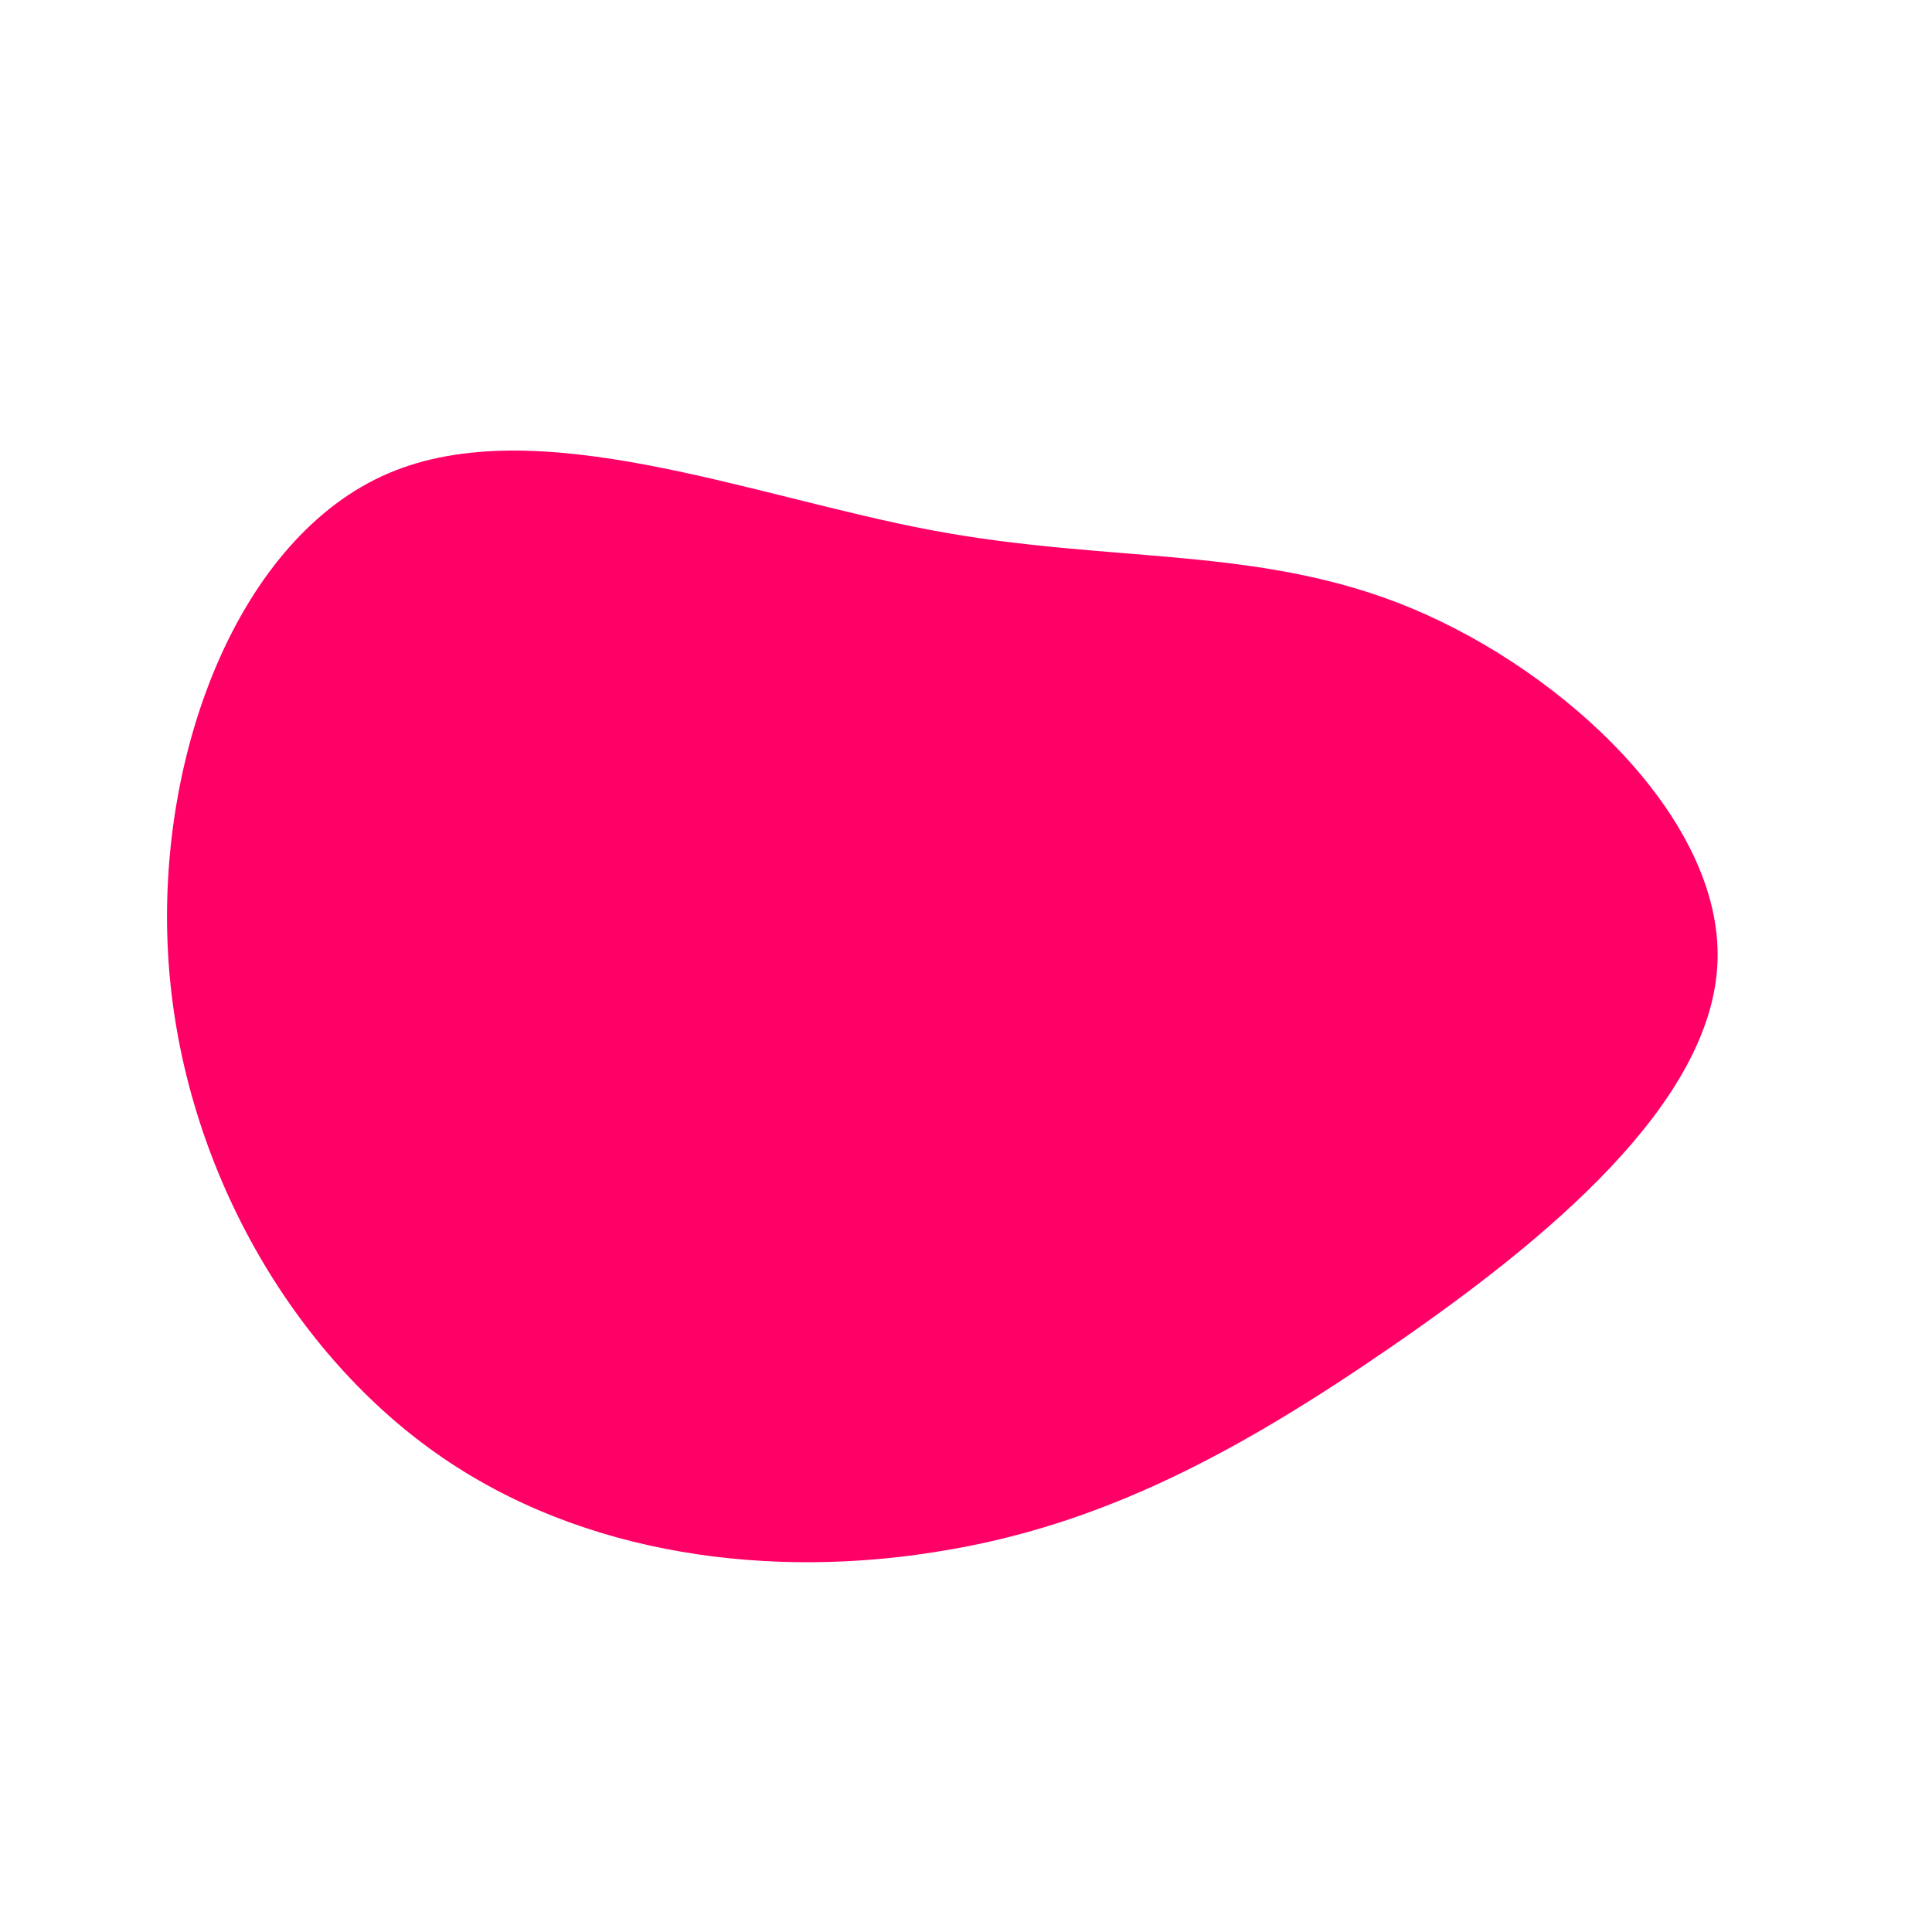
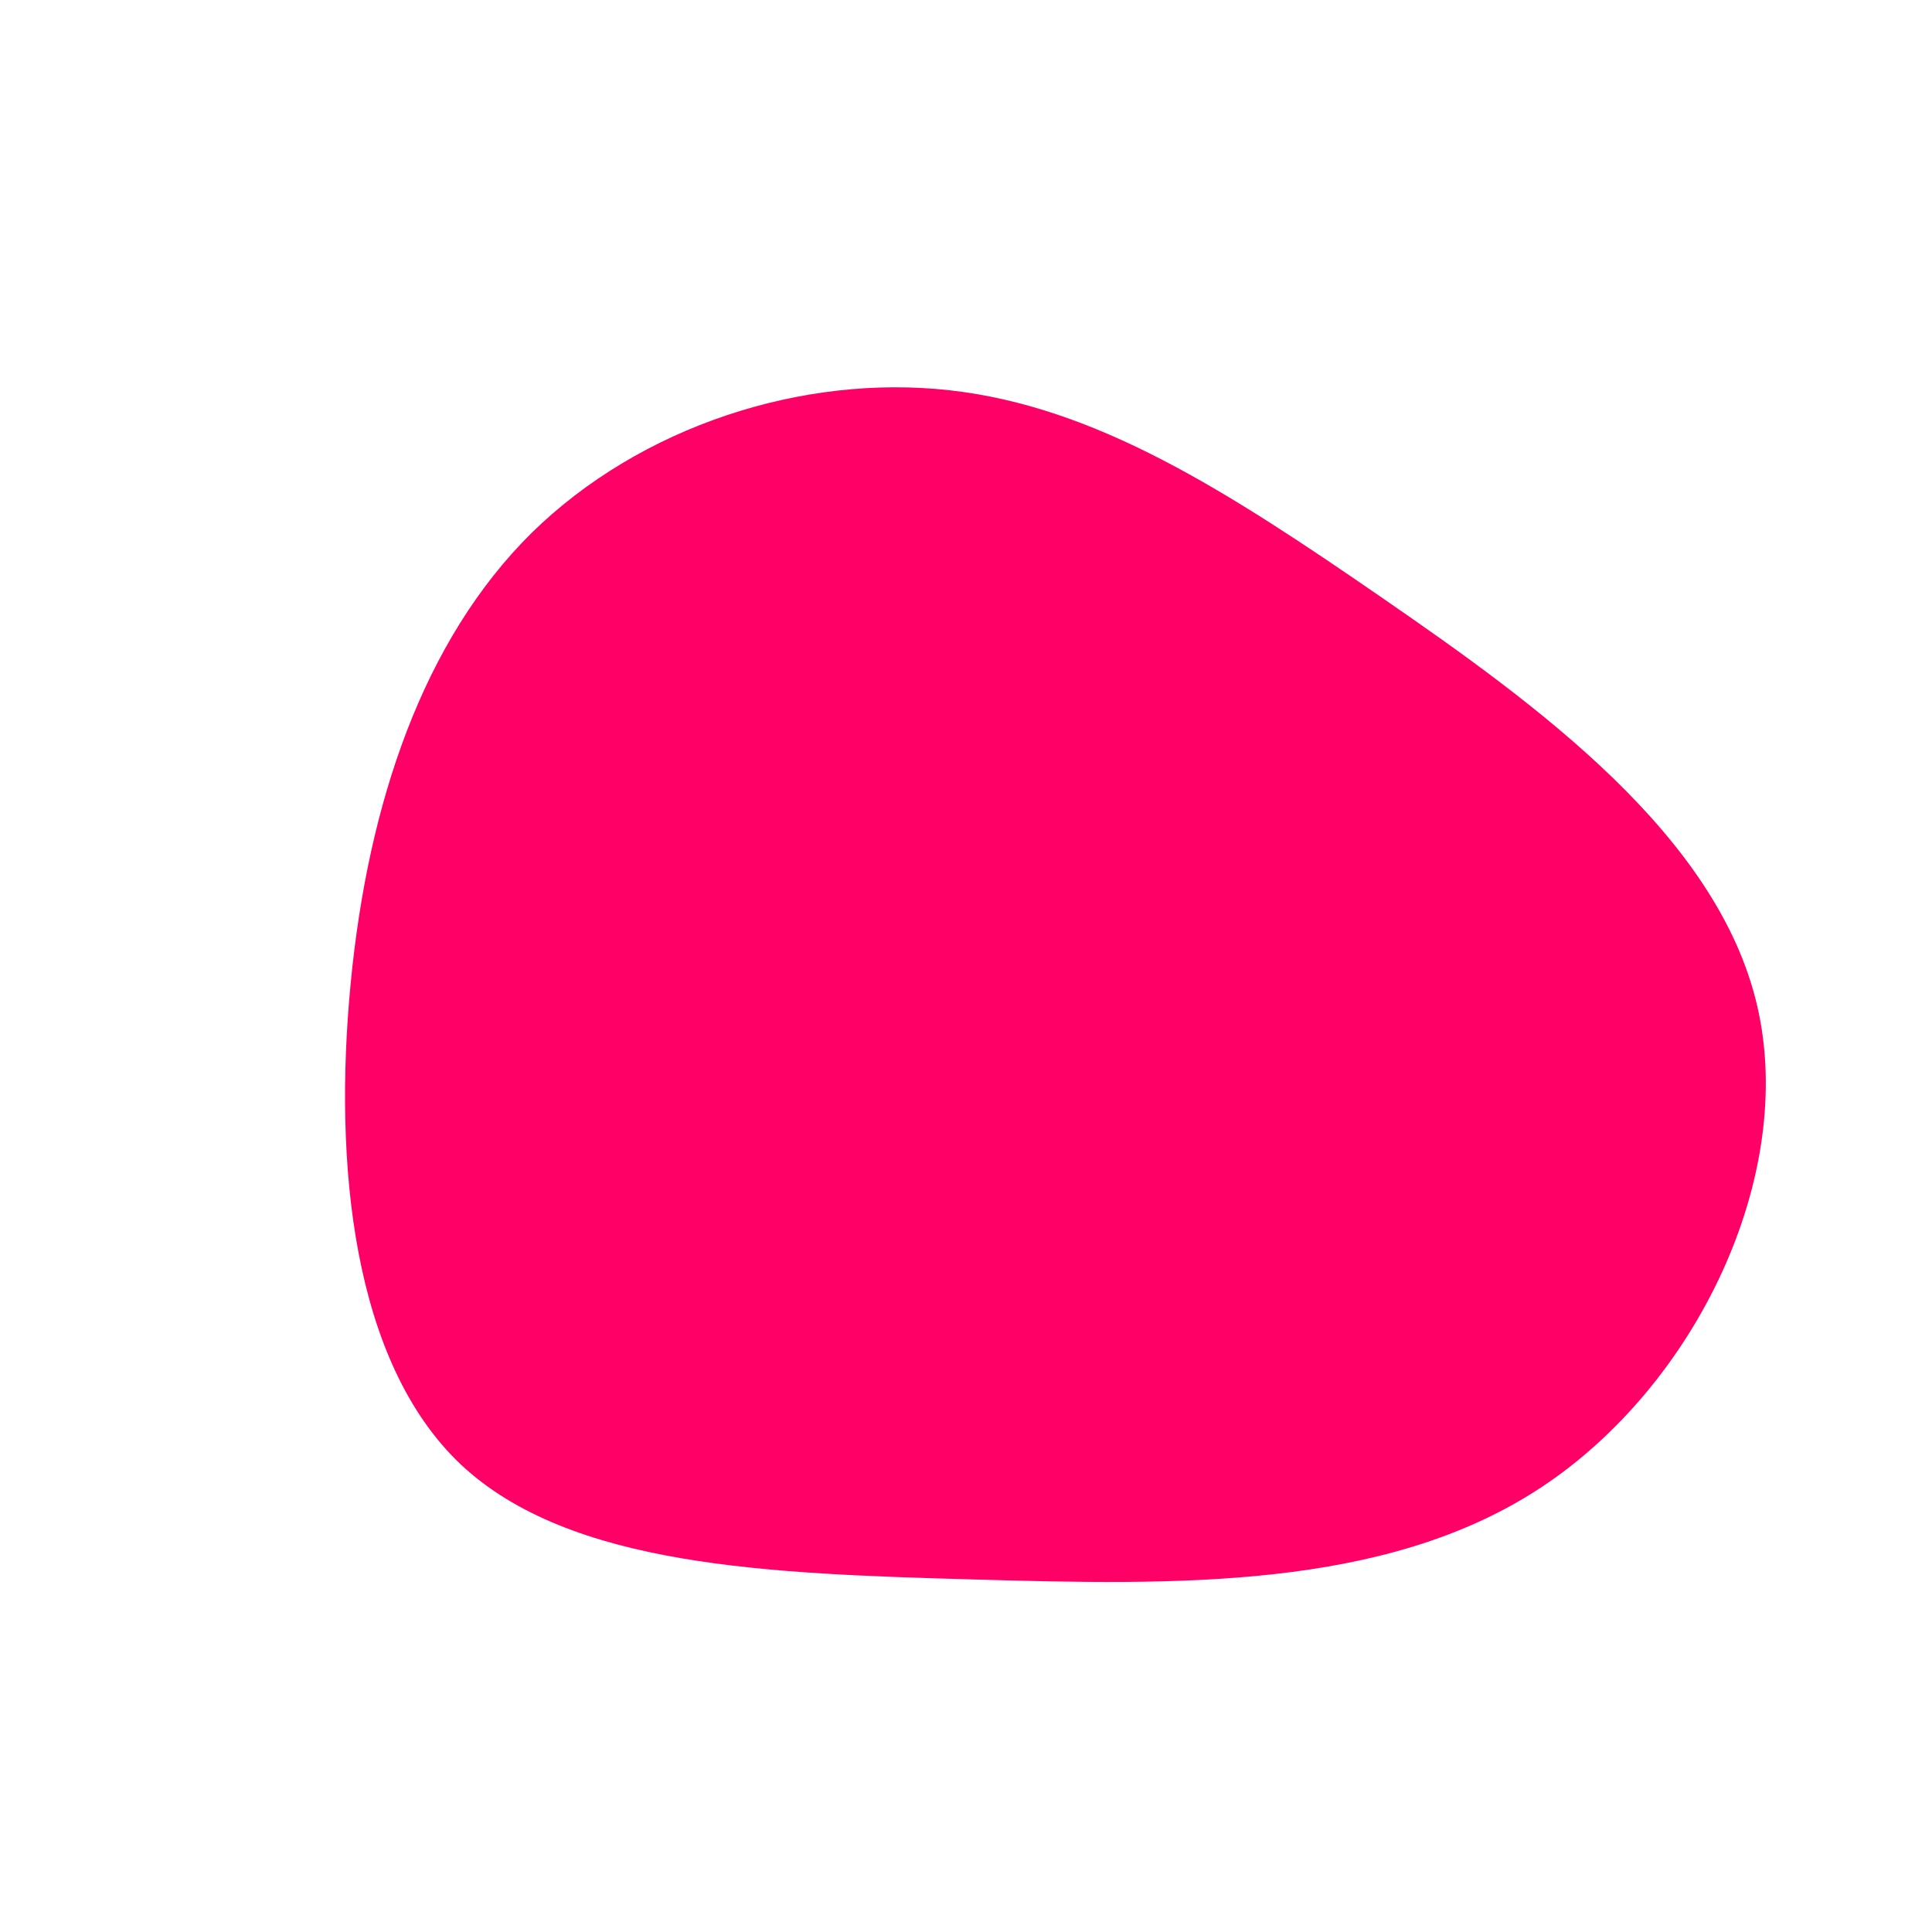
<svg xmlns="http://www.w3.org/2000/svg" viewBox="0 0 200 200">
-   <path fill="#FF0066" d="M46.2,-37C62,-30.4,78.3,-15.2,77.8,-0.5C77.3,14.2,60,28.4,44.2,39.3C28.4,50.2,14.2,57.9,-2.8,60.6C-19.8,63.4,-39.5,61.3,-54.9,50.4C-70.3,39.5,-81.4,19.8,-82.6,-1.2C-83.8,-22.2,-75.2,-44.4,-59.8,-51C-44.4,-57.6,-22.2,-48.6,-3.5,-45.1C15.2,-41.6,30.4,-43.6,46.2,-37Z" transform="translate(100 100)" />
+   <path fill="#FF0066" d="M43.1,-38.1C59.2,-27,77.8,-13.5,81.9,4.1C86,21.7,75.6,43.4,59.5,54C43.4,64.6,21.7,64.1,0.6,63.5C-20.5,62.9,-41,62.2,-52.3,51.6C-63.5,41,-65.5,20.5,-63.7,1.8C-61.9,-16.9,-56.2,-33.7,-45,-44.8C-33.7,-55.9,-16.9,-61.3,-1.7,-59.6C13.5,-57.9,27,-49.2,43.1,-38.1Z" transform="translate(100 100)" />
</svg>
